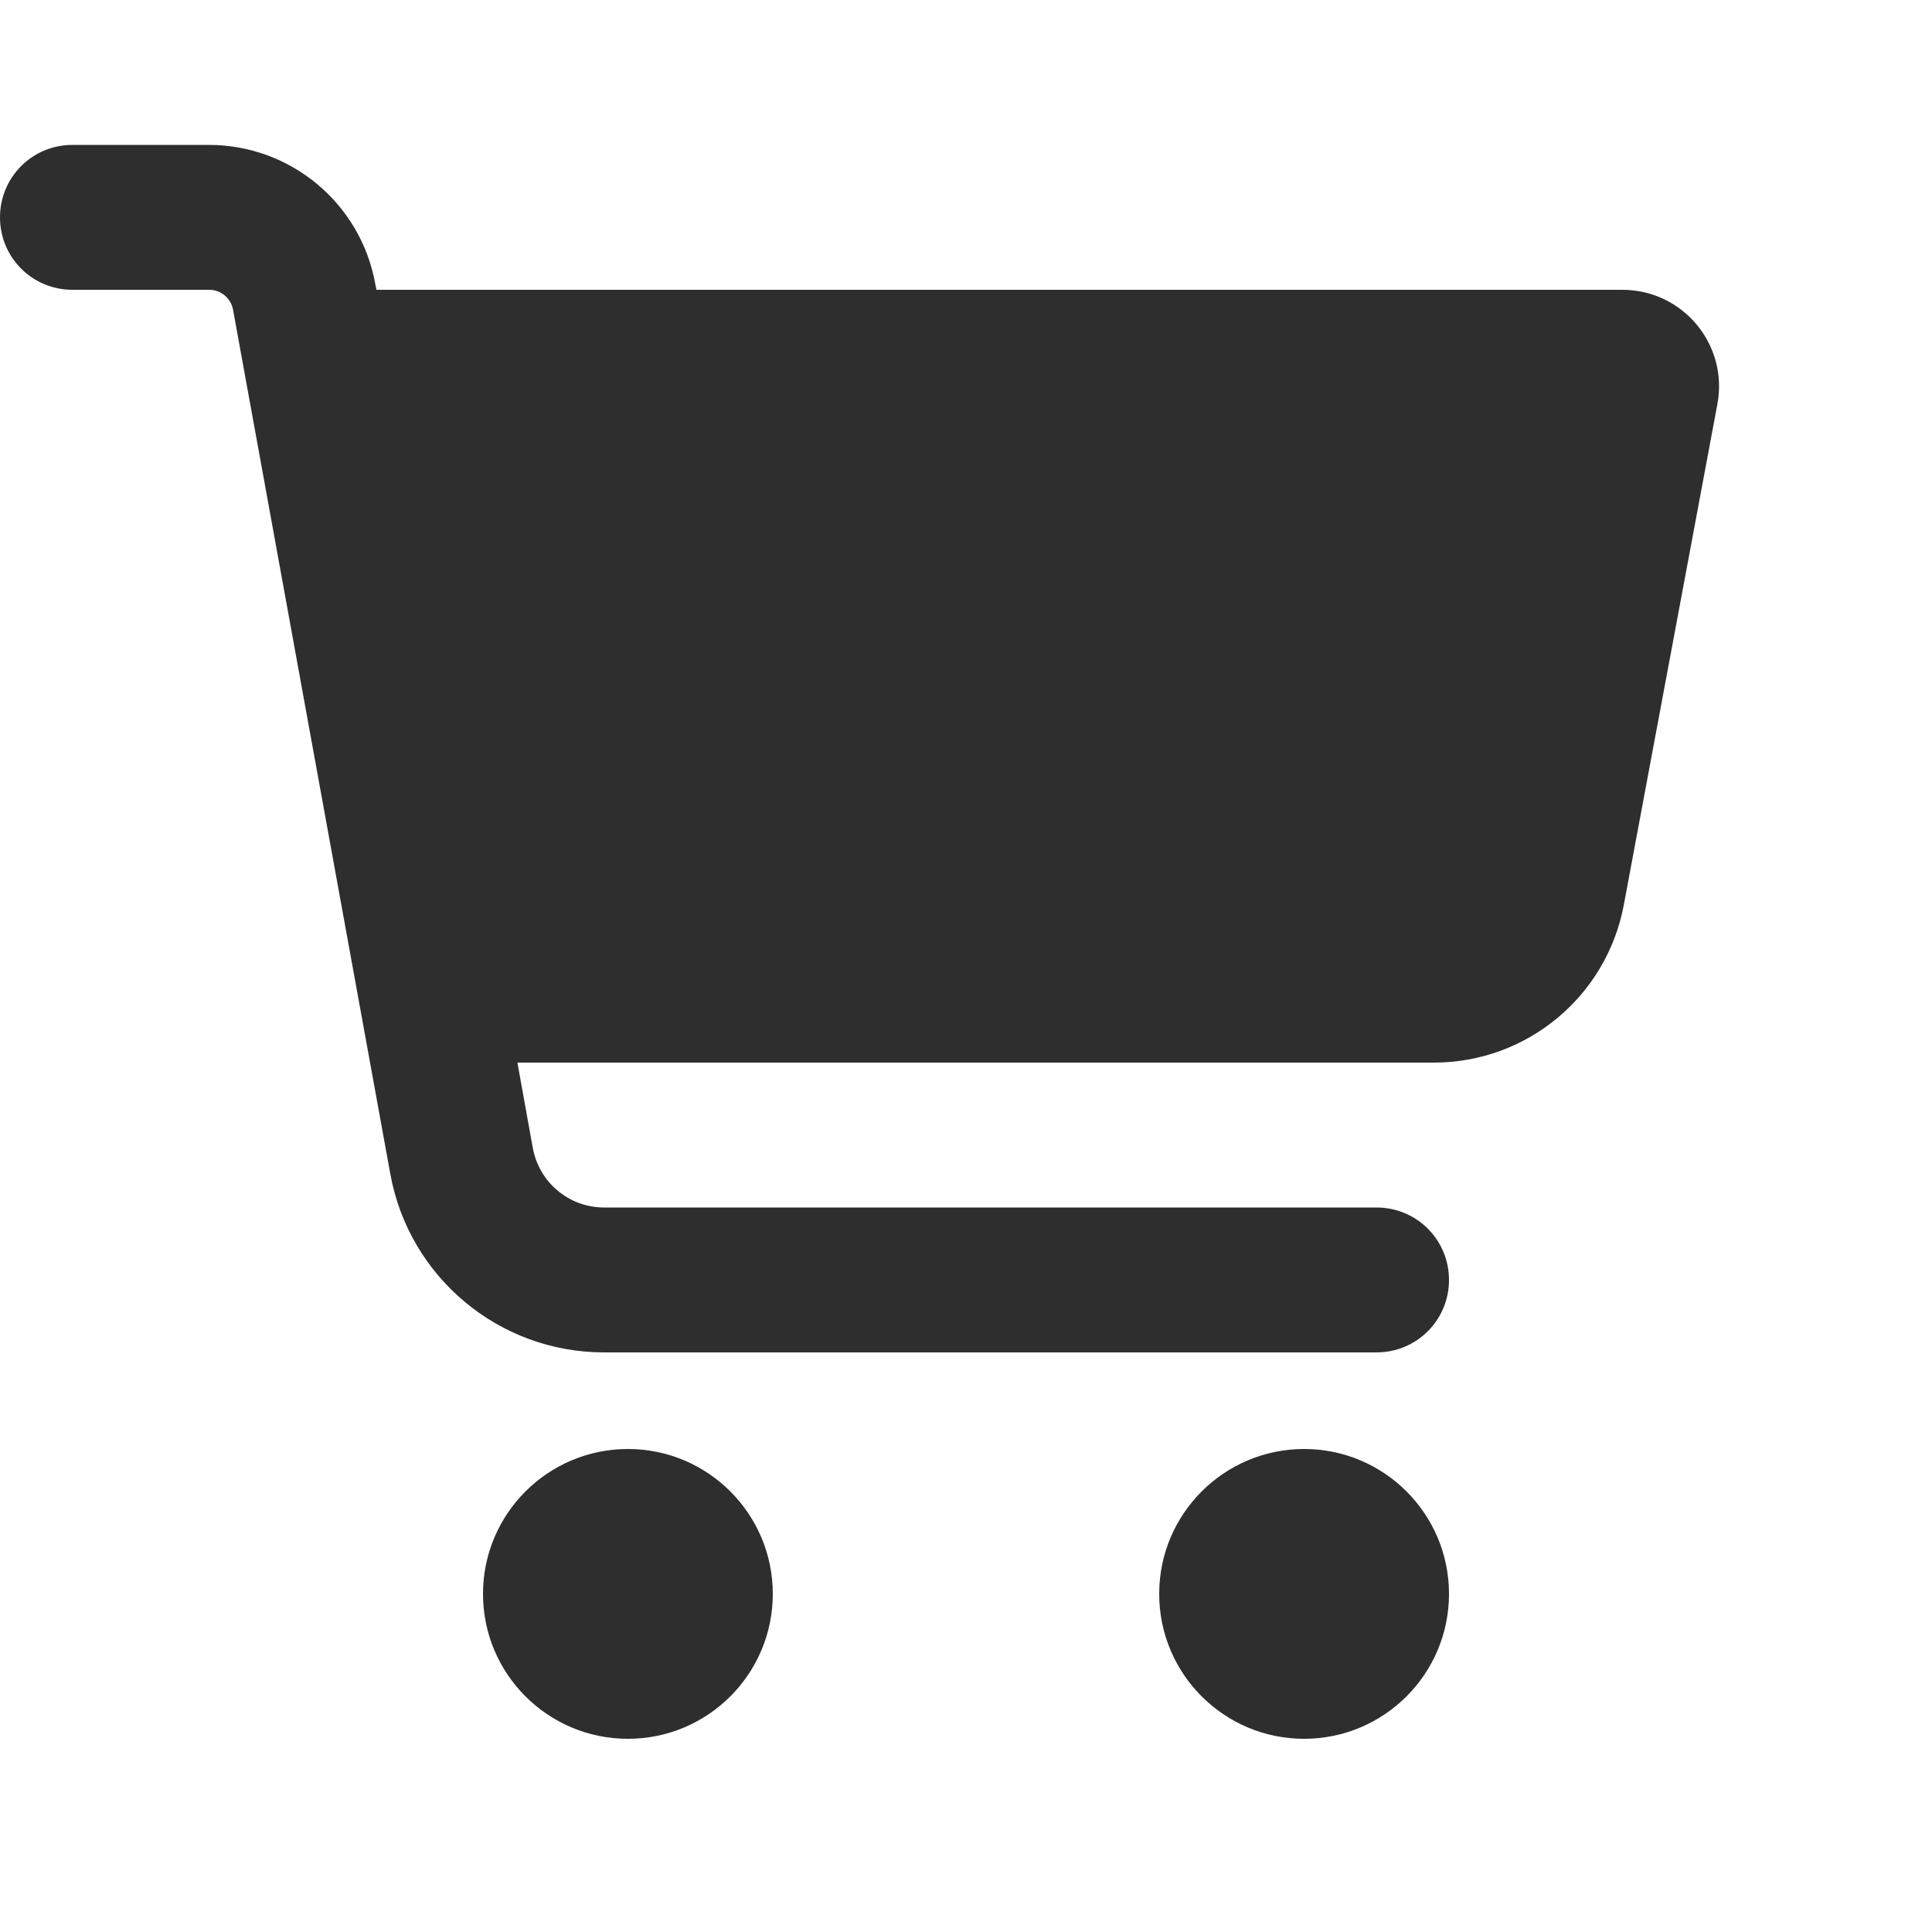
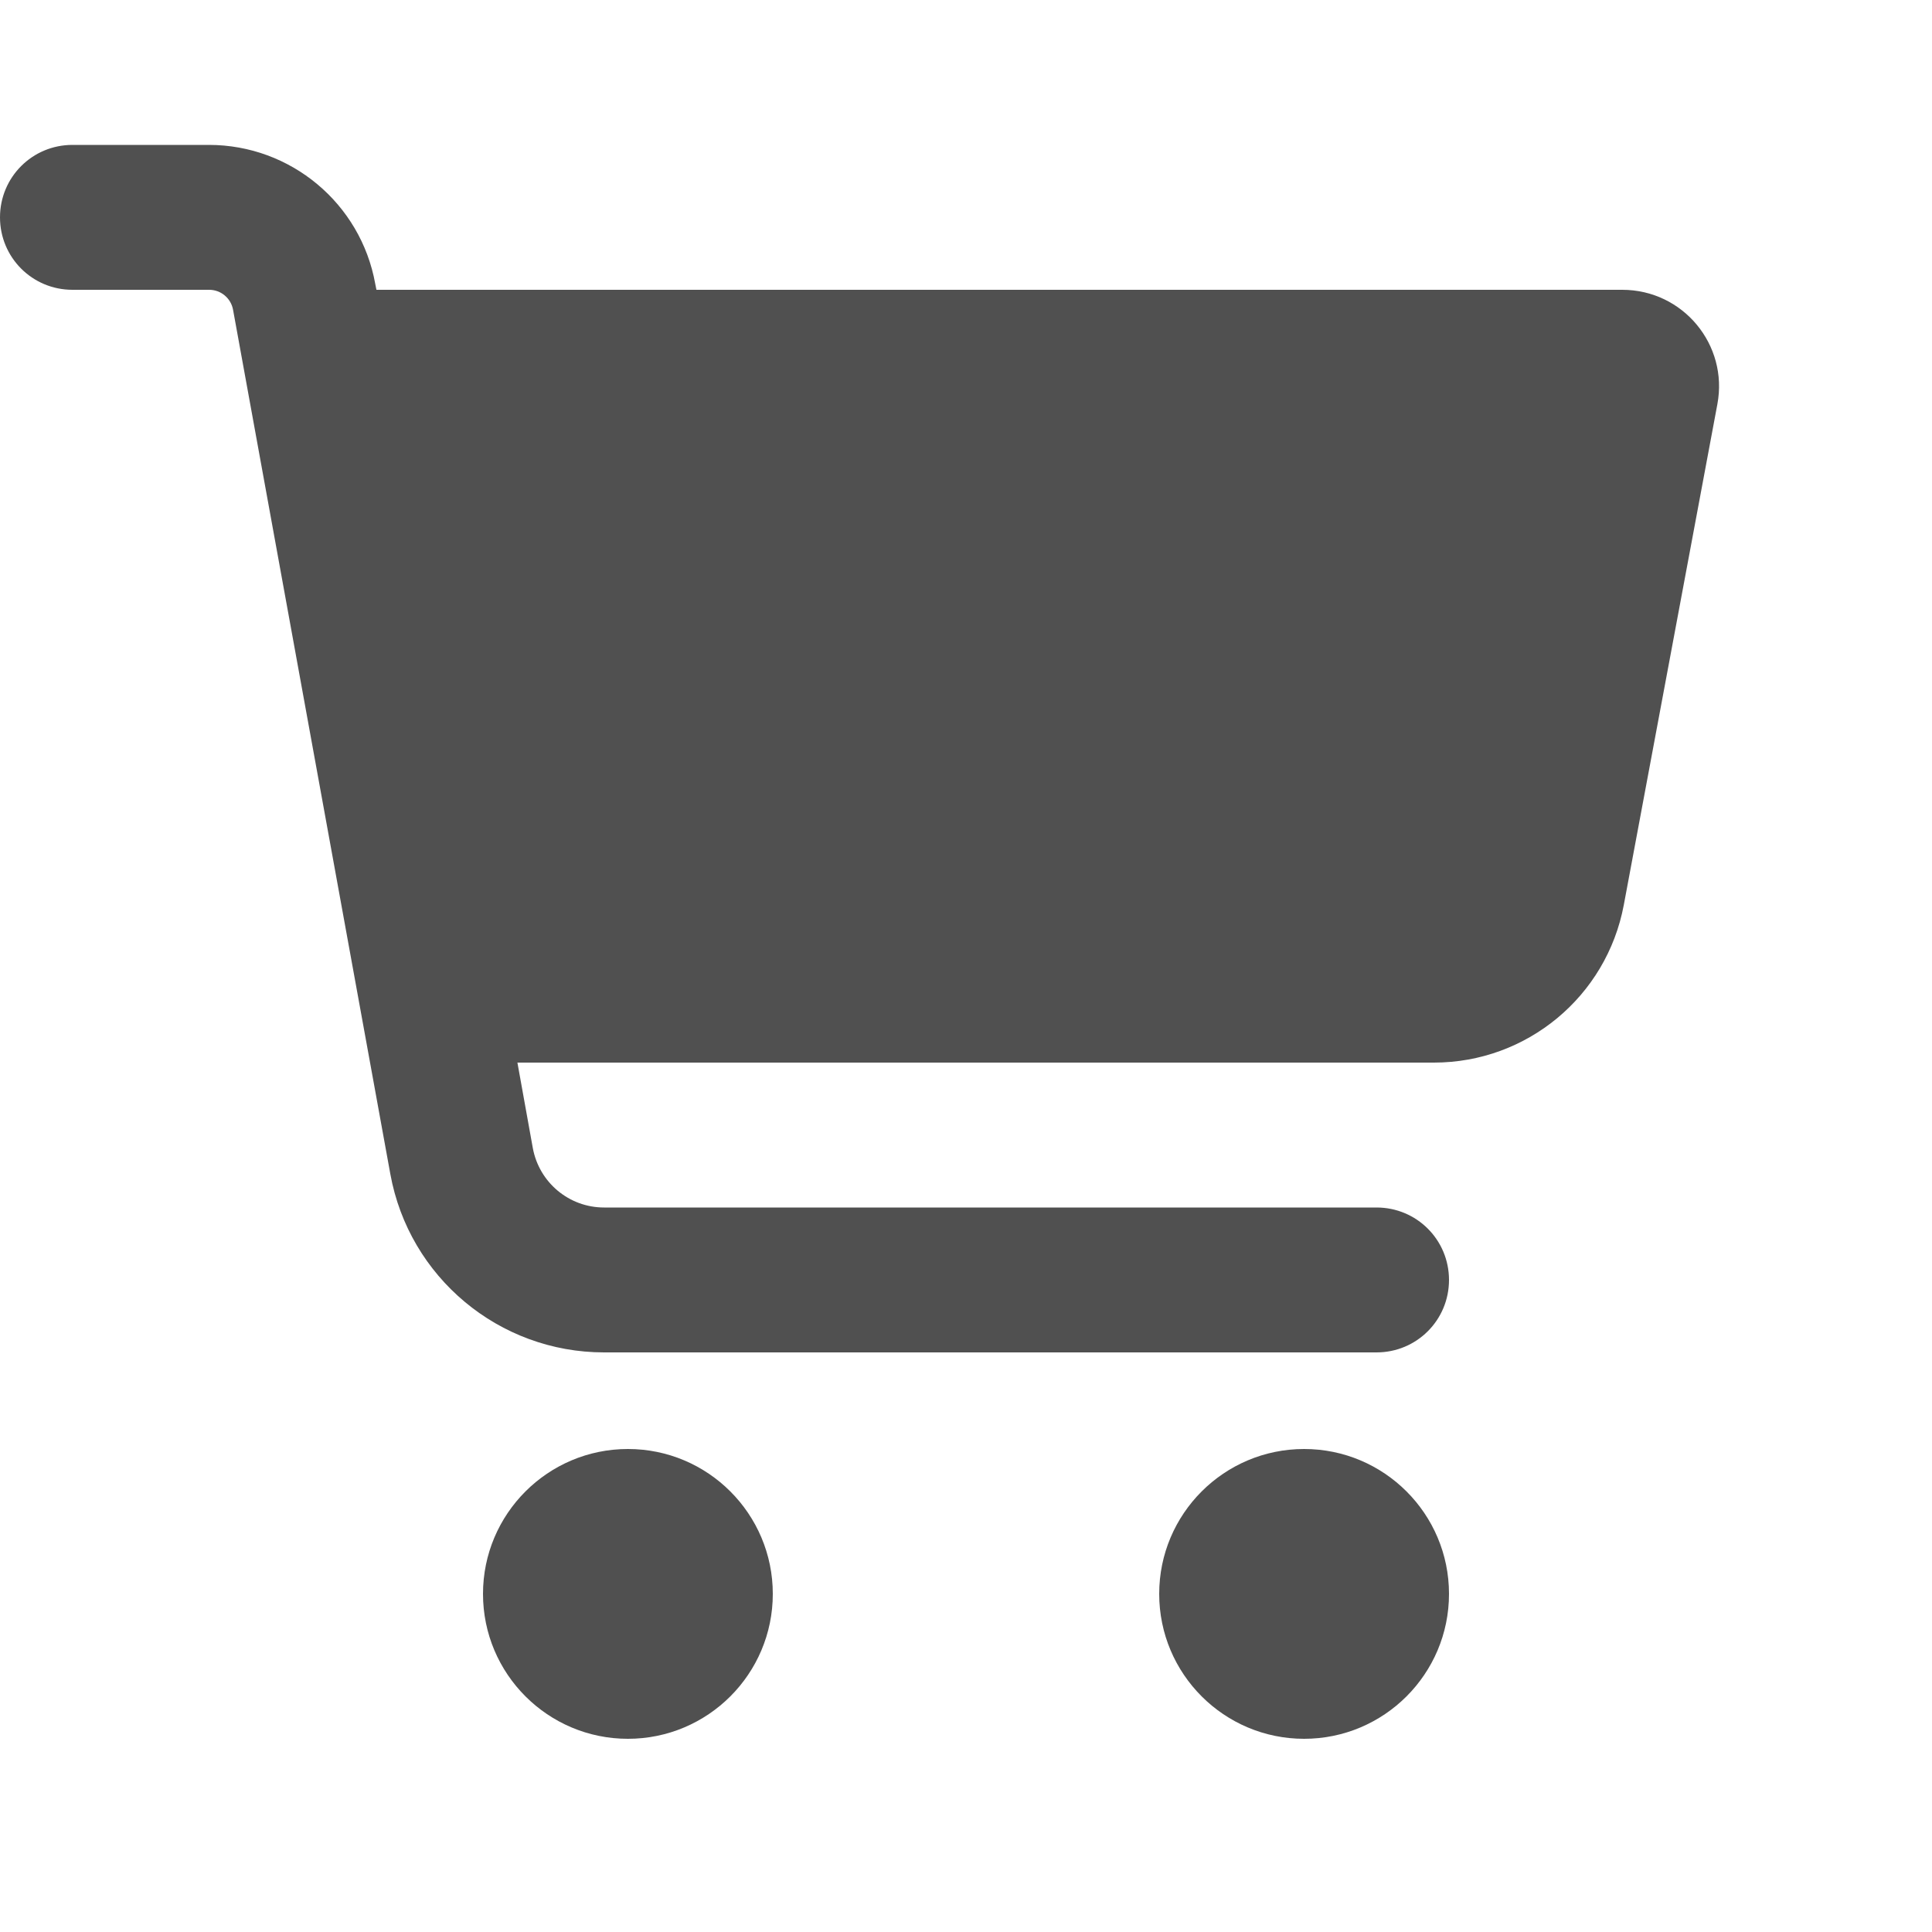
- <svg xmlns="http://www.w3.org/2000/svg" viewBox="0 0 640 640">
-   <path fill="#2e2e2e" d="M24 48C10.7 48 0 58.7 0 72C0 85.3 10.7 96 24 96L69.3 96C73.2 96 76.5 98.8 77.2 102.6L129.3 388.9C135.5 423.1 165.3 448 200.1 448L456 448C469.3 448 480 437.3 480 424C480 410.7 469.3 400 456 400L200.1 400C188.5 400 178.6 391.7 176.5 380.3L171.4 352L475 352C505.8 352 532.2 330.1 537.9 299.8L568.9 133.9C572.6 114.2 557.5 96 537.4 96L124.7 96L124.3 94C119.5 67.4 96.3 48 69.2 48L24 48zM208 576C234.5 576 256 554.5 256 528C256 501.5 234.5 480 208 480C181.5 480 160 501.5 160 528C160 554.5 181.5 576 208 576zM432 576C458.5 576 480 554.5 480 528C480 501.5 458.5 480 432 480C405.5 480 384 501.5 384 528C384 554.5 405.5 576 432 576z" />
+ <svg xmlns="http://www.w3.org/2000/svg" width="640" height="640" viewBox="0 0 640 640" fill="none">
+   <path d="M24 48C10.7 48 0 58.7 0 72C0 85.3 10.7 96 24 96H69.3C73.2 96 76.5 98.8 77.2 102.6L129.3 388.9C135.5 423.1 165.3 448 200.1 448H456C469.3 448 480 437.3 480 424C480 410.7 469.3 400 456 400H200.1C188.5 400 178.6 391.7 176.5 380.3L171.4 352H475C505.8 352 532.2 330.1 537.9 299.8L568.9 133.9C572.6 114.2 557.5 96 537.4 96H124.7L124.3 94C119.5 67.4 96.3 48 69.2 48H24ZM208 576C234.5 576 256 554.5 256 528C256 501.5 234.5 480 208 480C181.5 480 160 501.5 160 528C160 554.5 181.5 576 208 576ZM432 576C458.5 576 480 554.5 480 528C480 501.5 458.5 480 432 480C405.5 480 384 501.5 384 528C384 554.5 405.5 576 432 576Z" fill="#505050" />
</svg>
